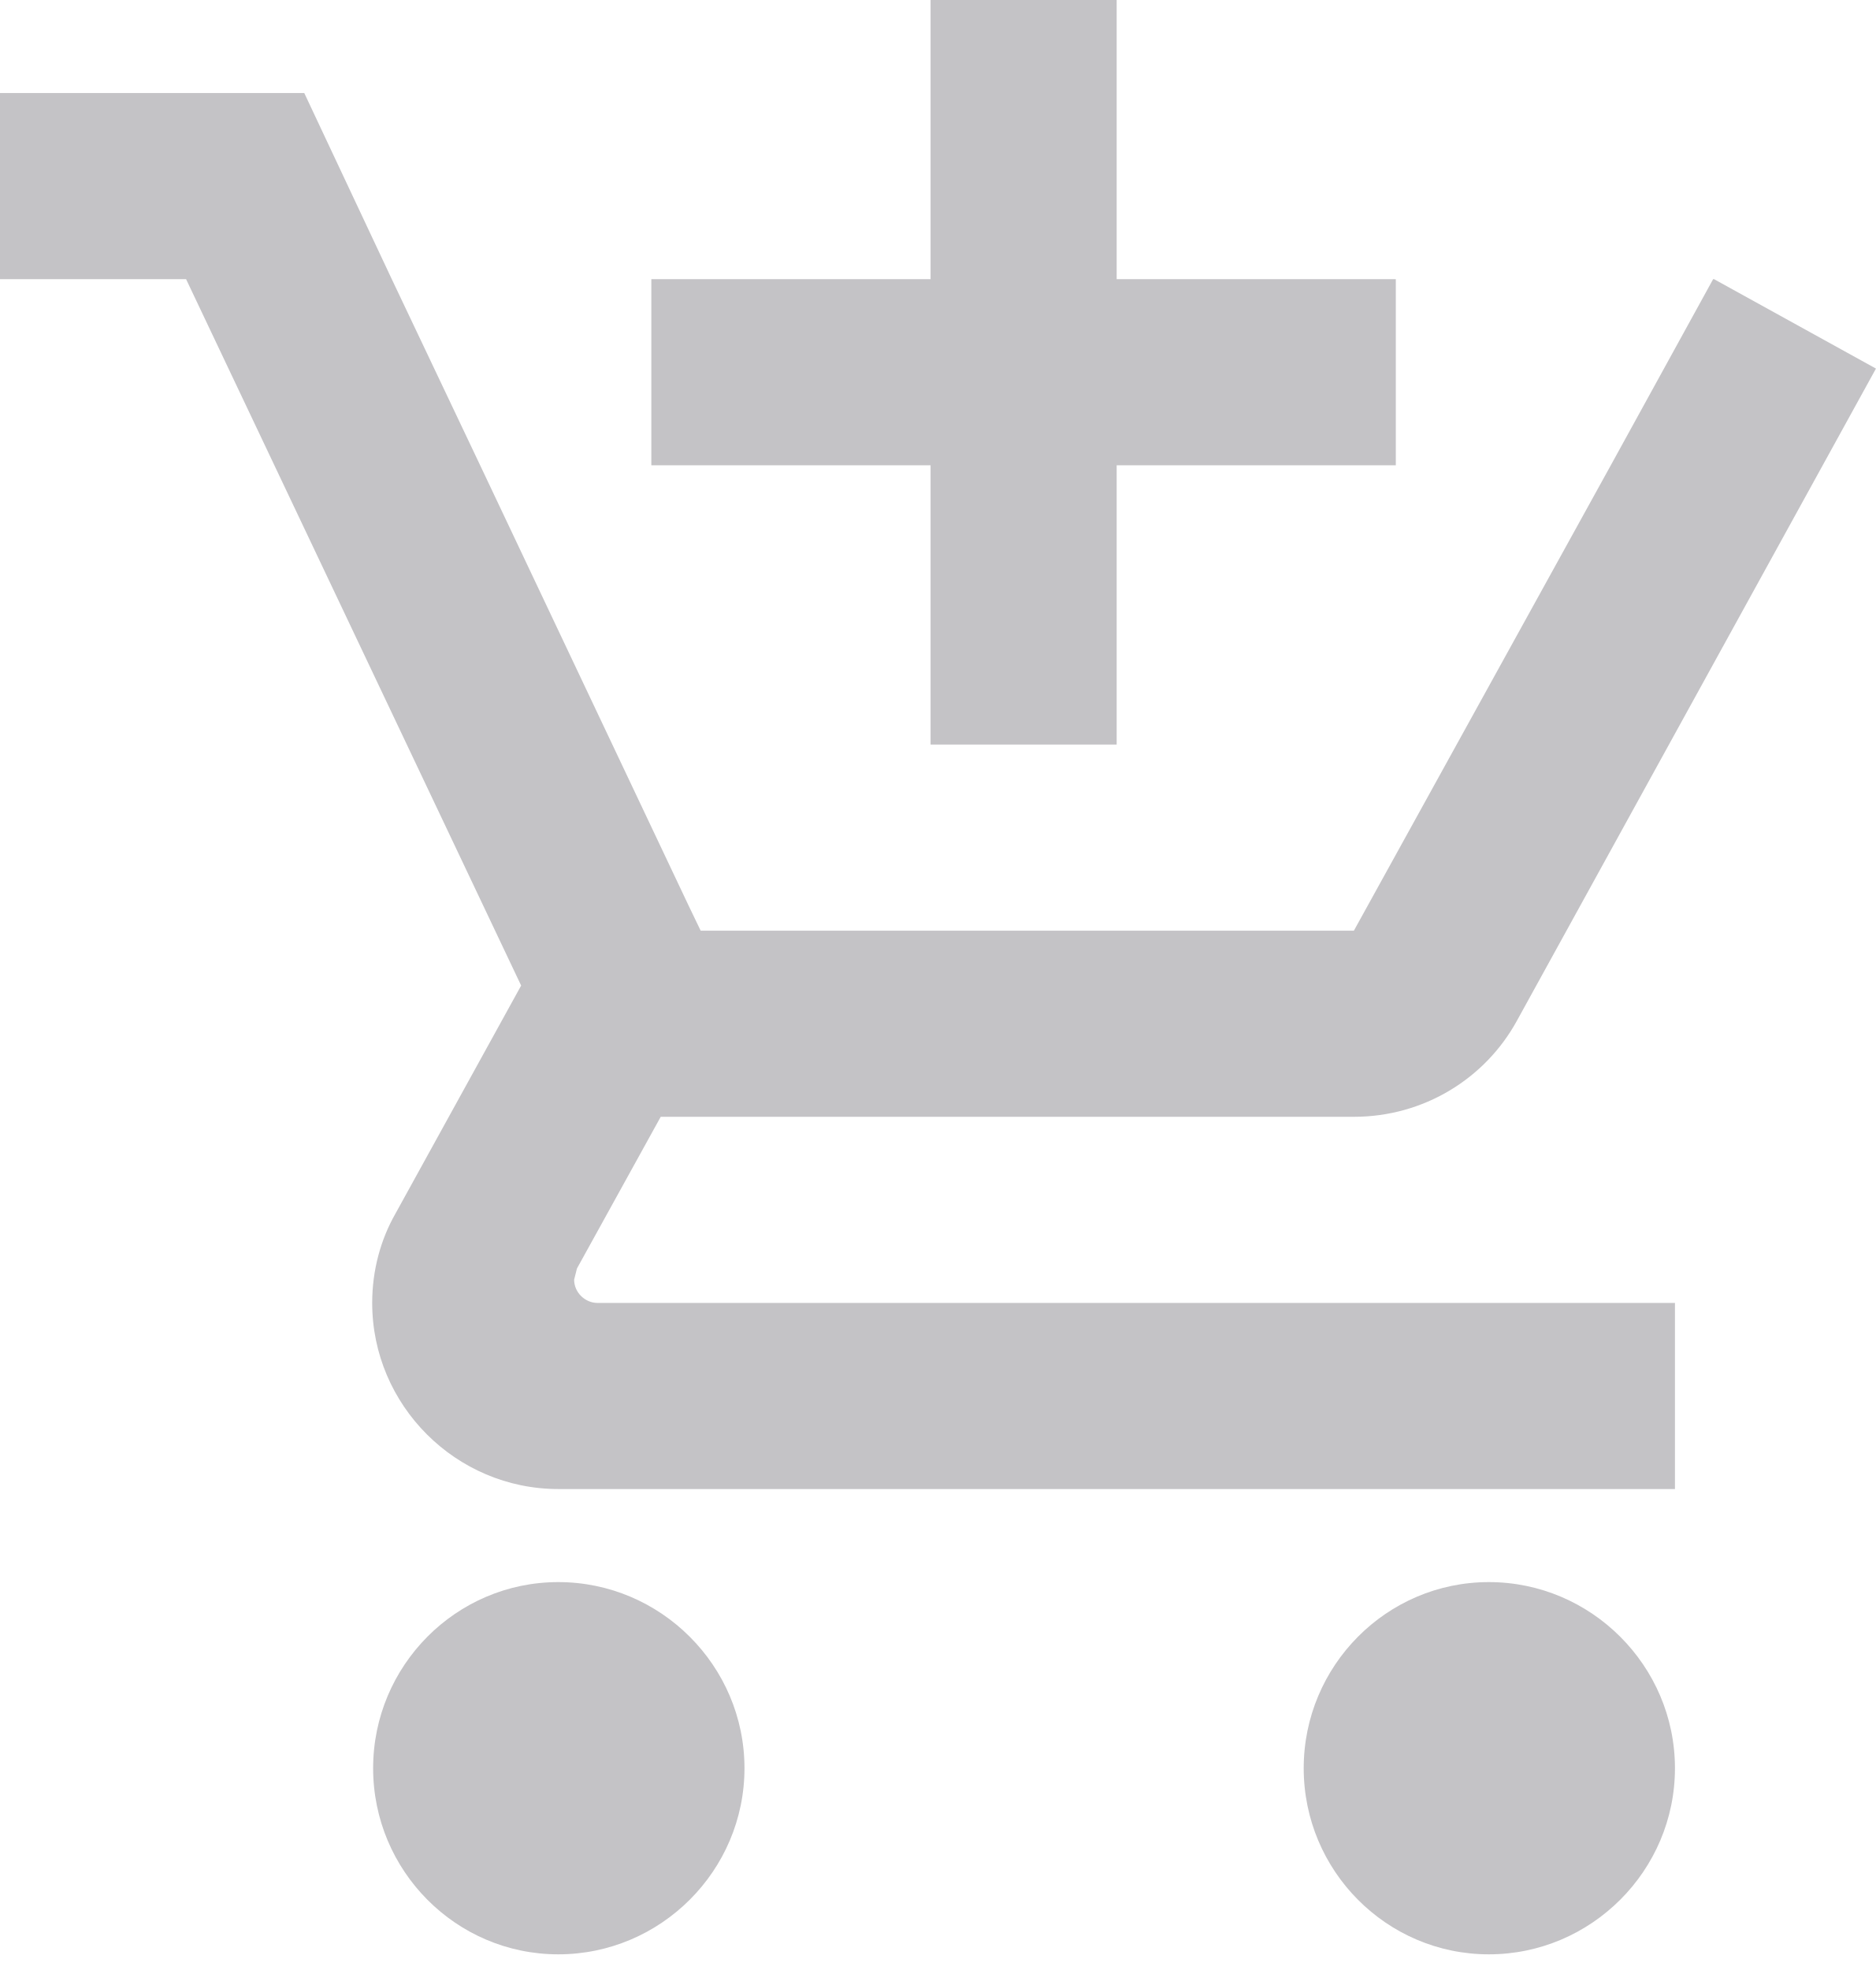
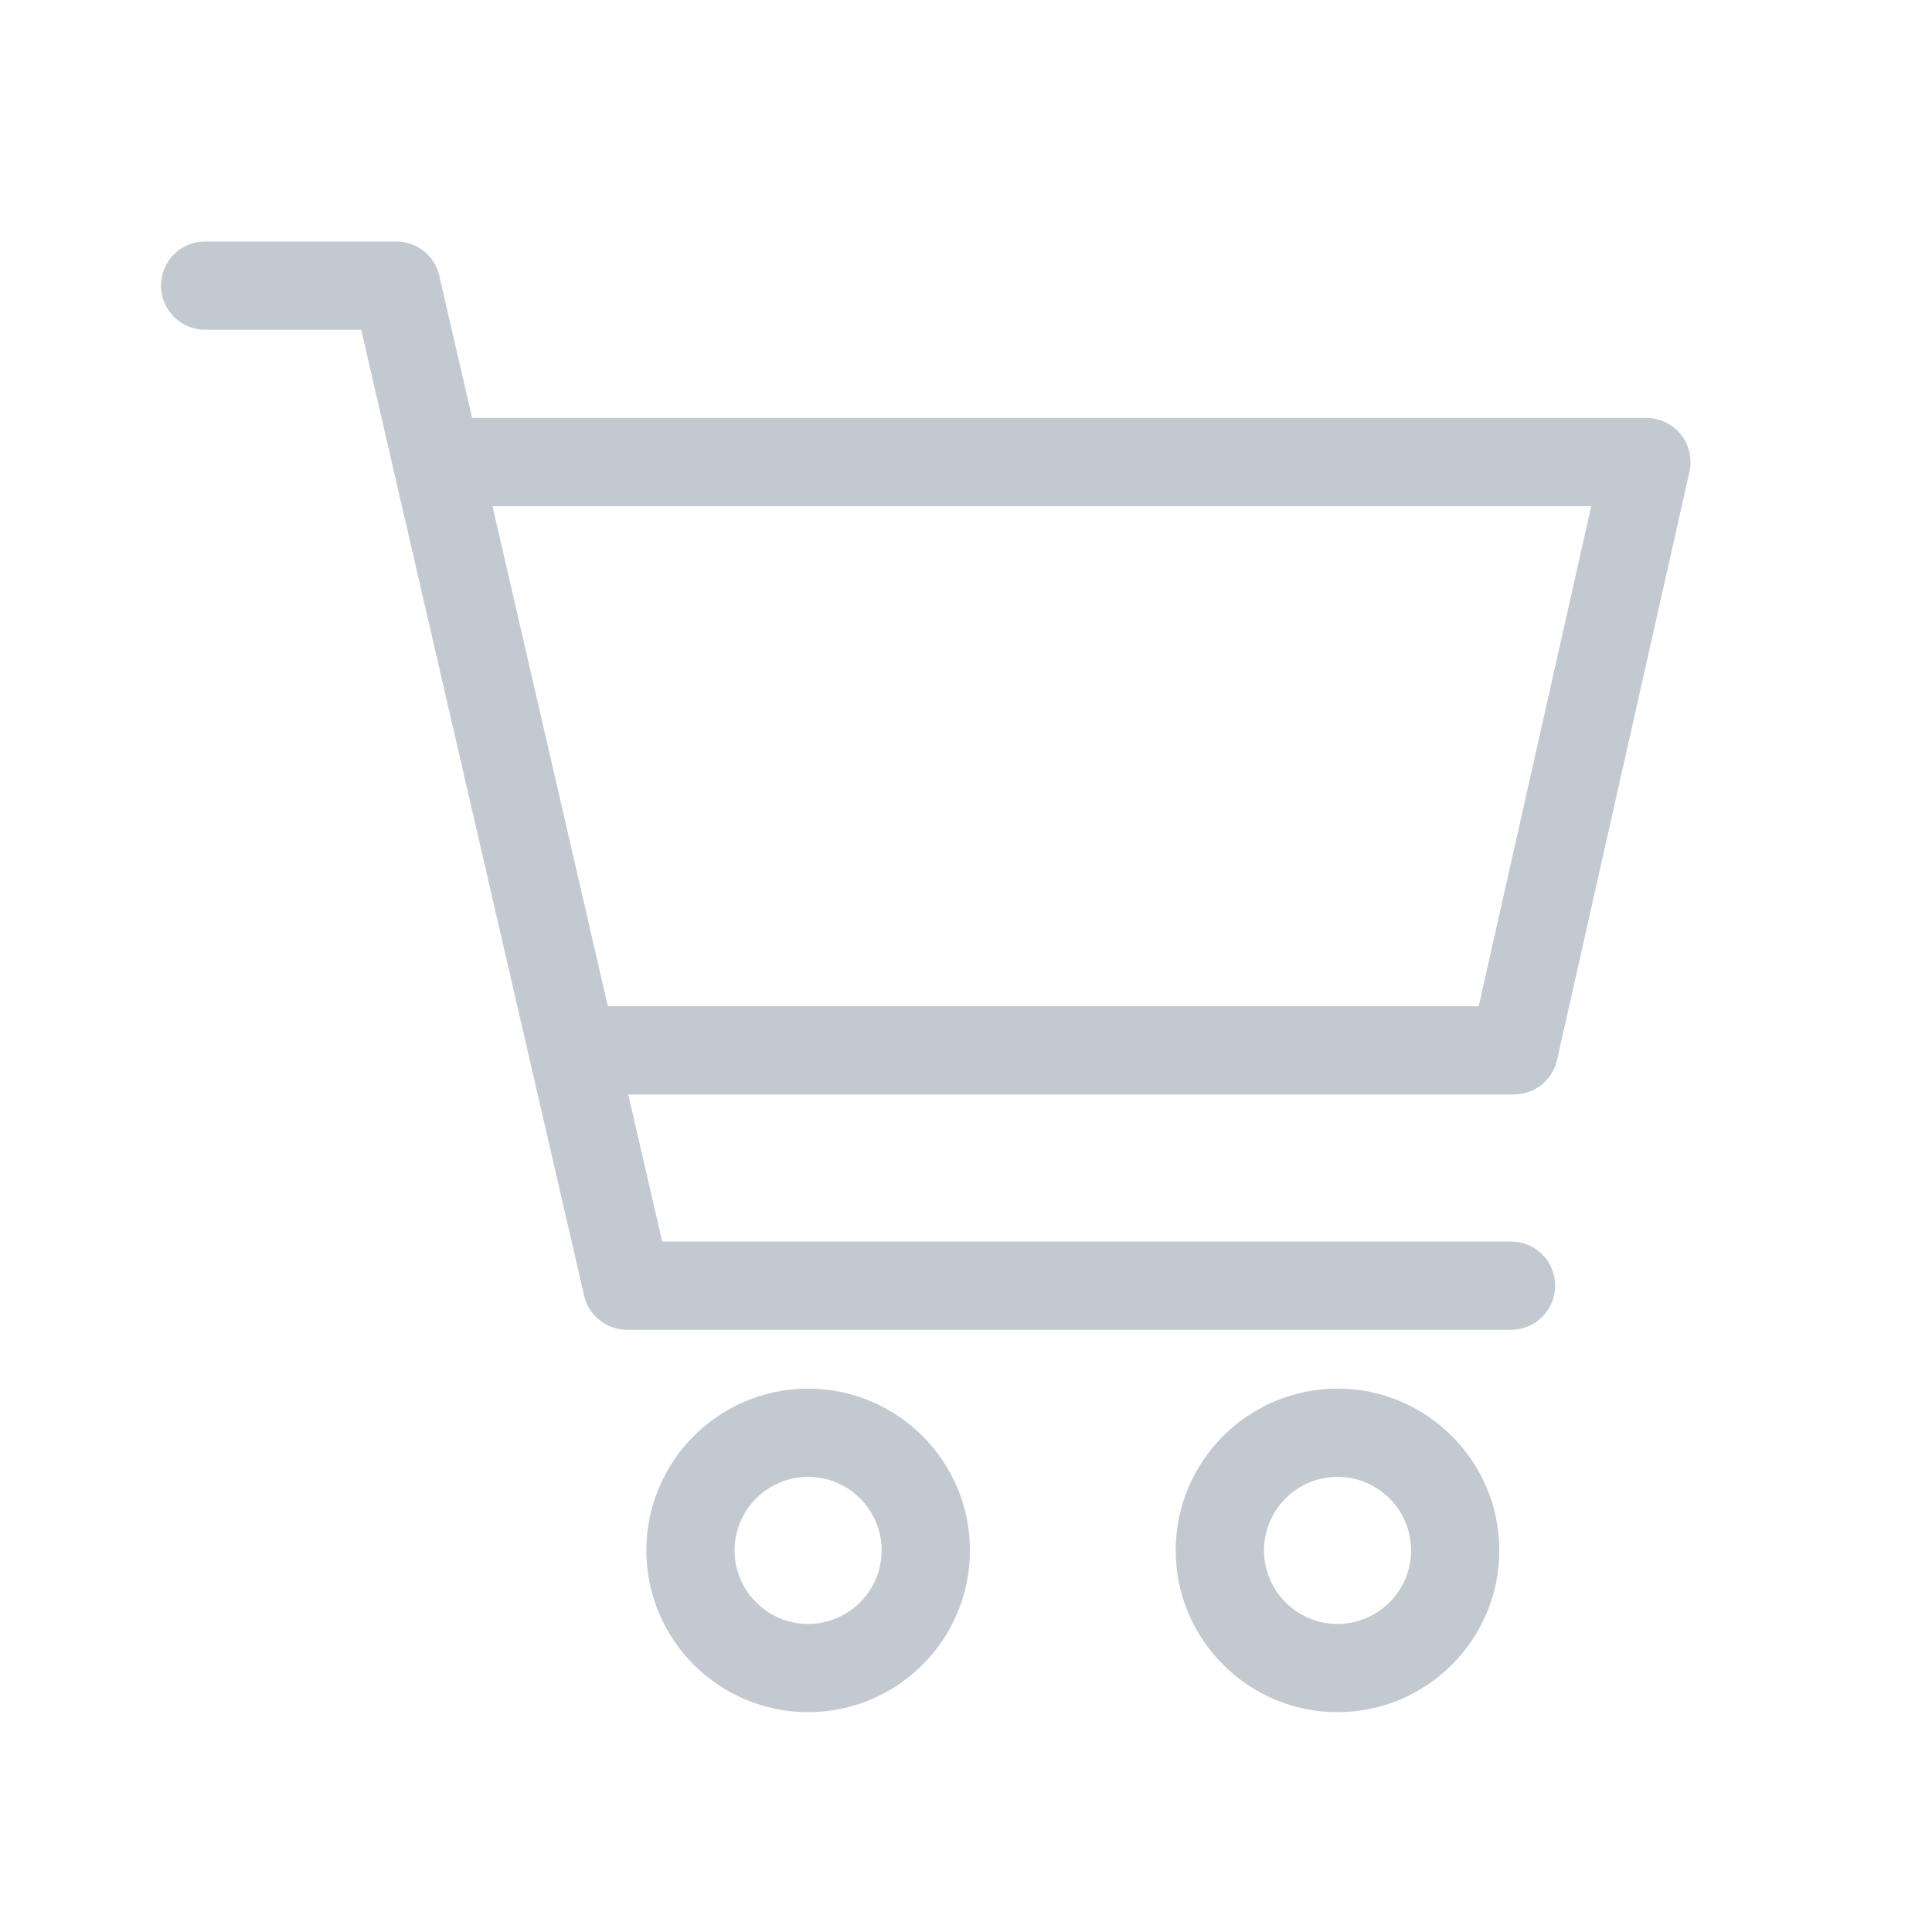
- <svg xmlns="http://www.w3.org/2000/svg" width="20" height="21" viewBox="0 0 20 21" fill="none">
-   <path d="M9.921 7.937H11.905V4.96H14.881V2.976H11.905V0H9.921V2.976H6.944V4.96H9.921V7.937ZM5.952 16.865C4.861 16.865 3.978 17.758 3.978 18.849C3.978 19.941 4.861 20.833 5.952 20.833C7.044 20.833 7.937 19.941 7.937 18.849C7.937 17.758 7.044 16.865 5.952 16.865ZM15.873 16.865C14.782 16.865 13.899 17.758 13.899 18.849C13.899 19.941 14.782 20.833 15.873 20.833C16.964 20.833 17.857 19.941 17.857 18.849C17.857 17.758 16.964 16.865 15.873 16.865ZM6.121 13.641L6.151 13.522L7.044 11.905H14.434C15.179 11.905 15.833 11.498 16.171 10.883L20 3.929L18.274 2.976H18.264L17.173 4.96L14.434 9.921H7.47L7.341 9.653L5.119 4.96L4.177 2.976L3.244 0.992H0V2.976H1.984L5.556 10.506L4.216 12.937C4.058 13.214 3.968 13.542 3.968 13.889C3.968 14.98 4.861 15.873 5.952 15.873H17.857V13.889H6.369C6.24 13.889 6.121 13.78 6.121 13.641Z" fill="#C4C3C6" />
+ <svg xmlns="http://www.w3.org/2000/svg" width="24" height="24" viewBox="0 0 24 24" fill="none">
+   <path d="M20.88 5.398C20.776 5.268 20.618 5.192 20.452 5.192H5.865L5.457 3.425C5.4 3.176 5.178 3 4.923 3H2.548C2.245 3 2 3.245 2 3.548C2 3.851 2.245 4.096 2.548 4.096H4.487L7.256 16.094C7.313 16.343 7.535 16.519 7.79 16.519H18.771C19.074 16.519 19.319 16.274 19.319 15.971C19.319 15.668 19.074 15.423 18.771 15.423H8.226L7.804 13.596H18.808C19.064 13.596 19.286 13.418 19.342 13.168L20.987 5.861C21.023 5.698 20.984 5.528 20.88 5.398ZM18.369 12.5H7.551L6.118 6.288H19.767L18.369 12.5Z" fill="#C2C9D1" />
+   <path d="M10.039 17.25C8.931 17.25 8.029 18.151 8.029 19.26C8.029 20.368 8.931 21.269 10.039 21.269C11.147 21.269 12.049 20.368 12.049 19.26C12.049 18.151 11.147 17.25 10.039 17.25ZM10.039 20.173C9.535 20.173 9.125 19.763 9.125 19.26C9.125 18.756 9.535 18.346 10.039 18.346C10.543 18.346 10.952 18.756 10.952 19.26C10.952 19.763 10.543 20.173 10.039 20.173Z" fill="#C2C9D1" />
+   <path d="M16.615 17.25C15.507 17.25 14.605 18.151 14.605 19.26C14.605 20.368 15.507 21.269 16.615 21.269C17.723 21.269 18.625 20.368 18.625 19.26C18.625 18.151 17.723 17.25 16.615 17.25ZM16.615 20.173C16.111 20.173 15.702 19.763 15.702 19.26C15.702 18.756 16.111 18.346 16.615 18.346C17.119 18.346 17.529 18.756 17.529 19.26C17.529 19.763 17.119 20.173 16.615 20.173Z" fill="#C2C9D1" />
</svg>
